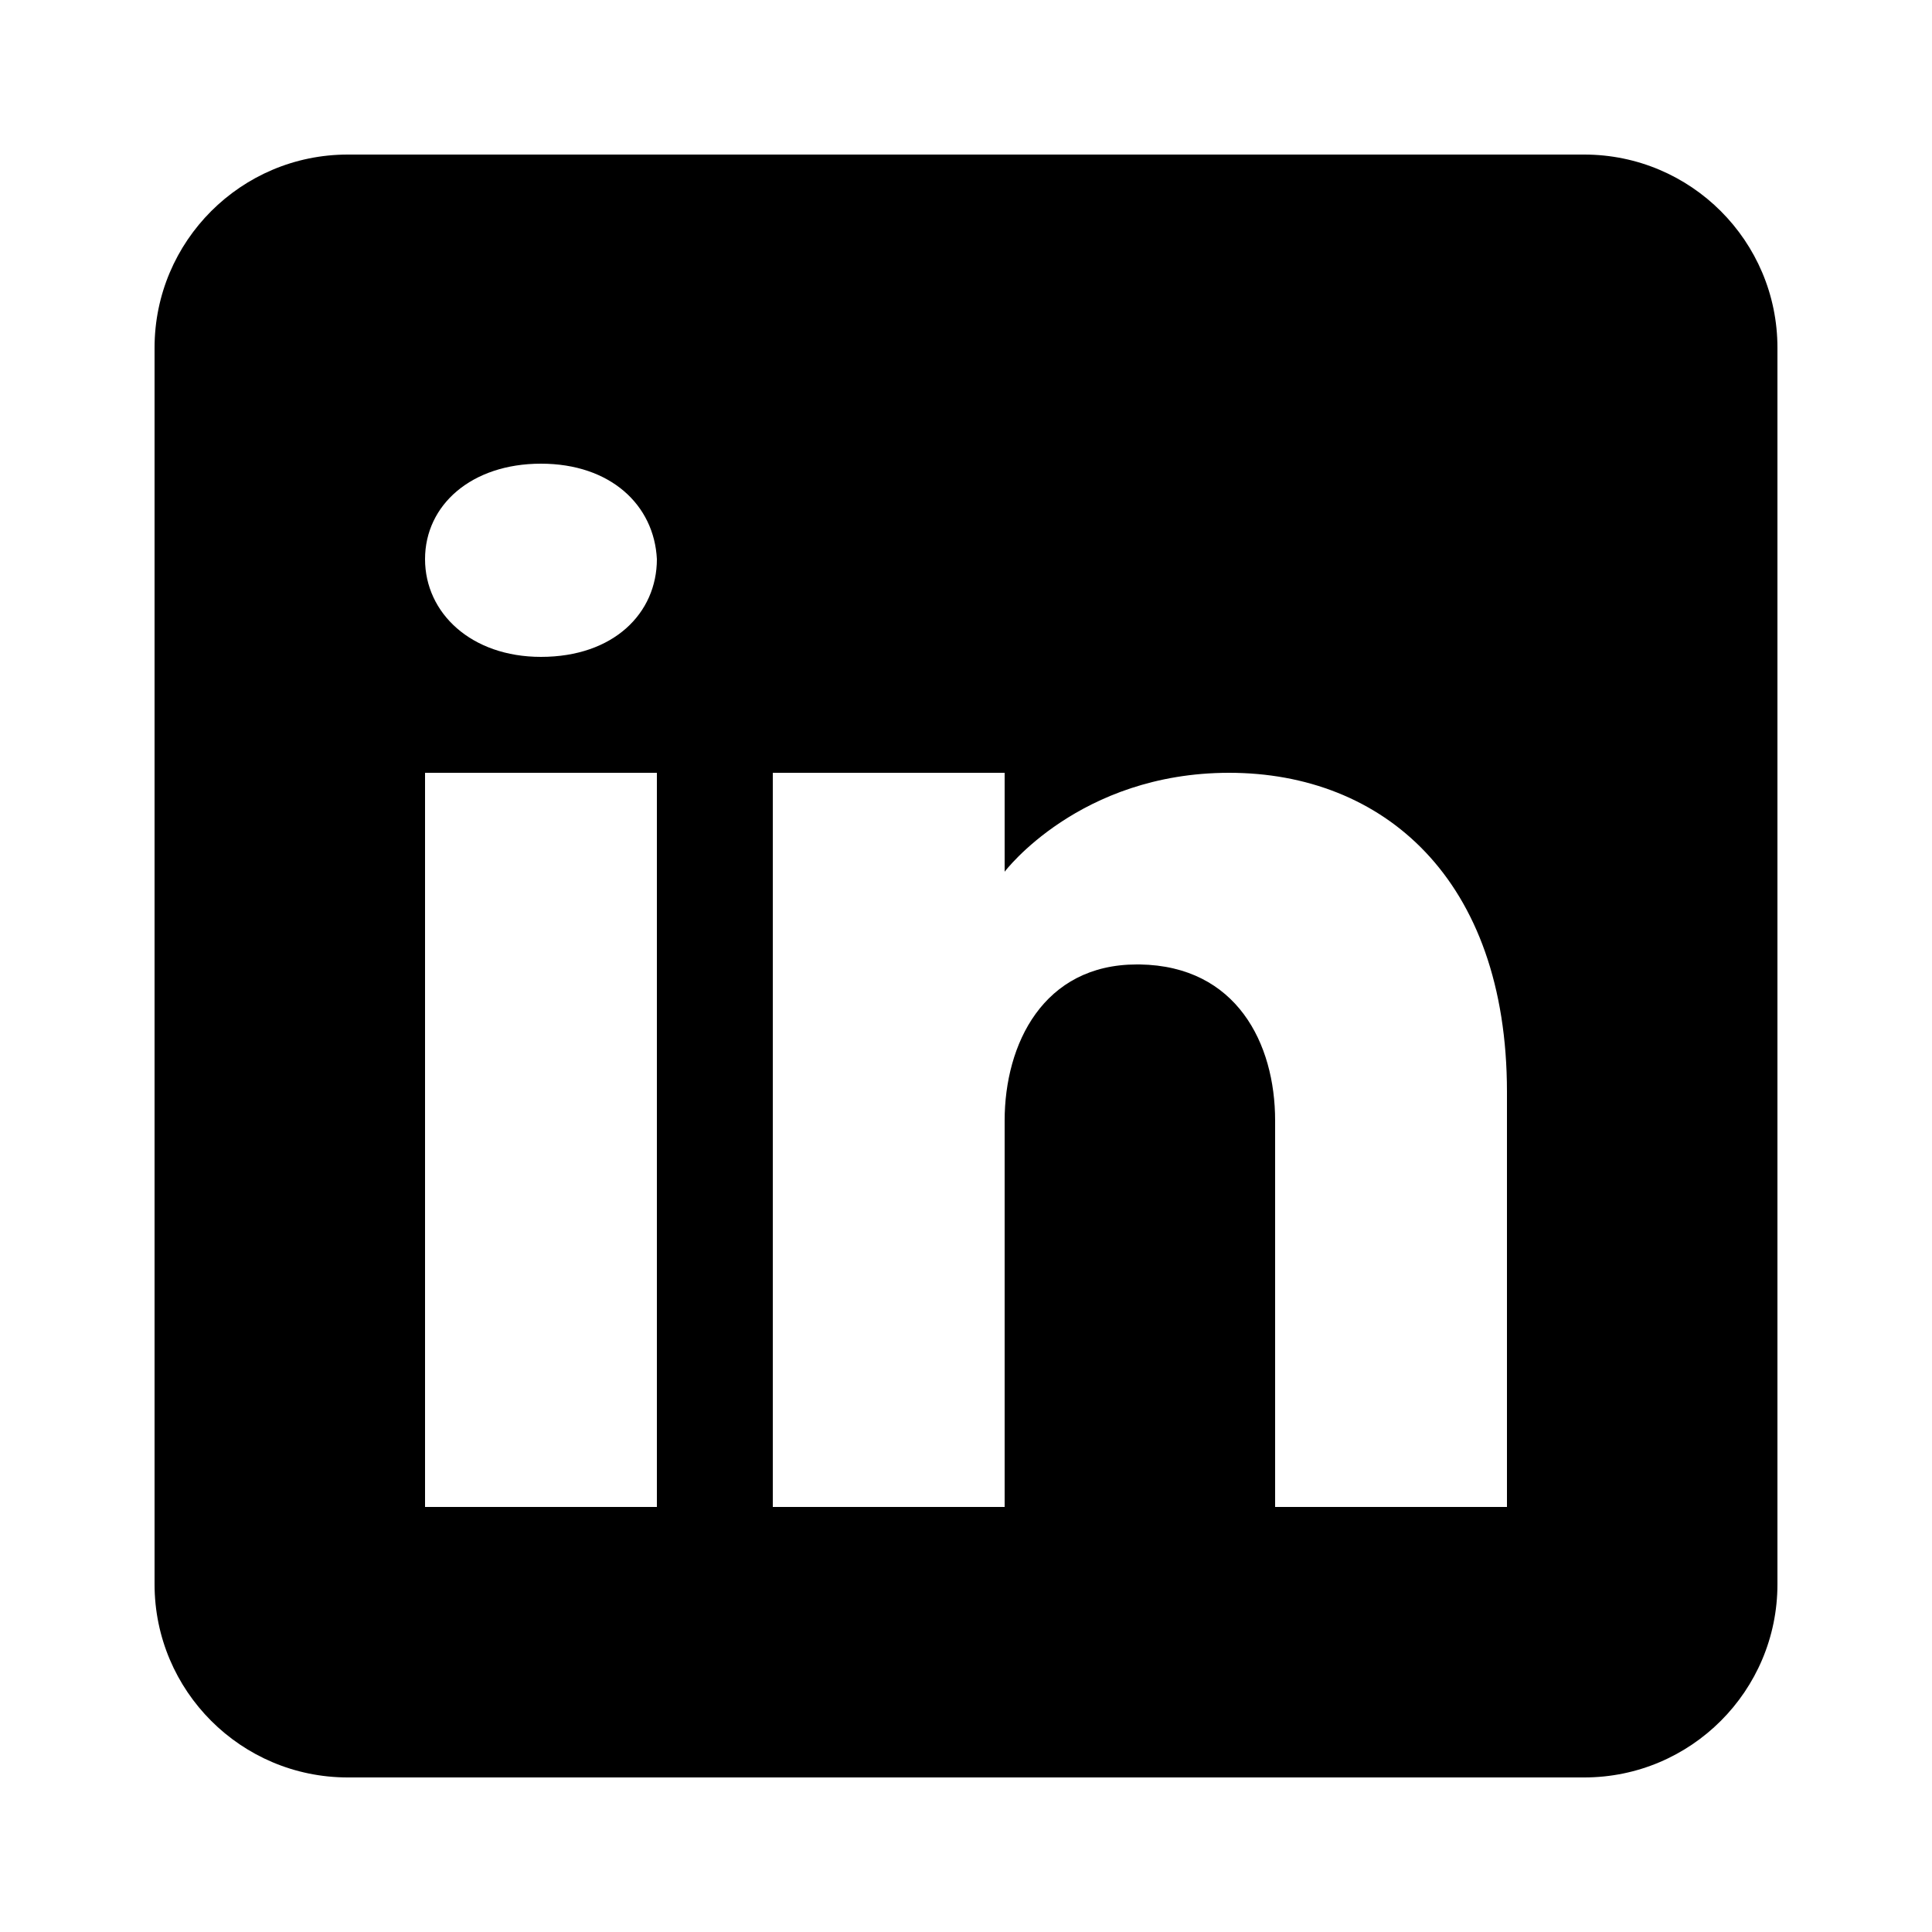
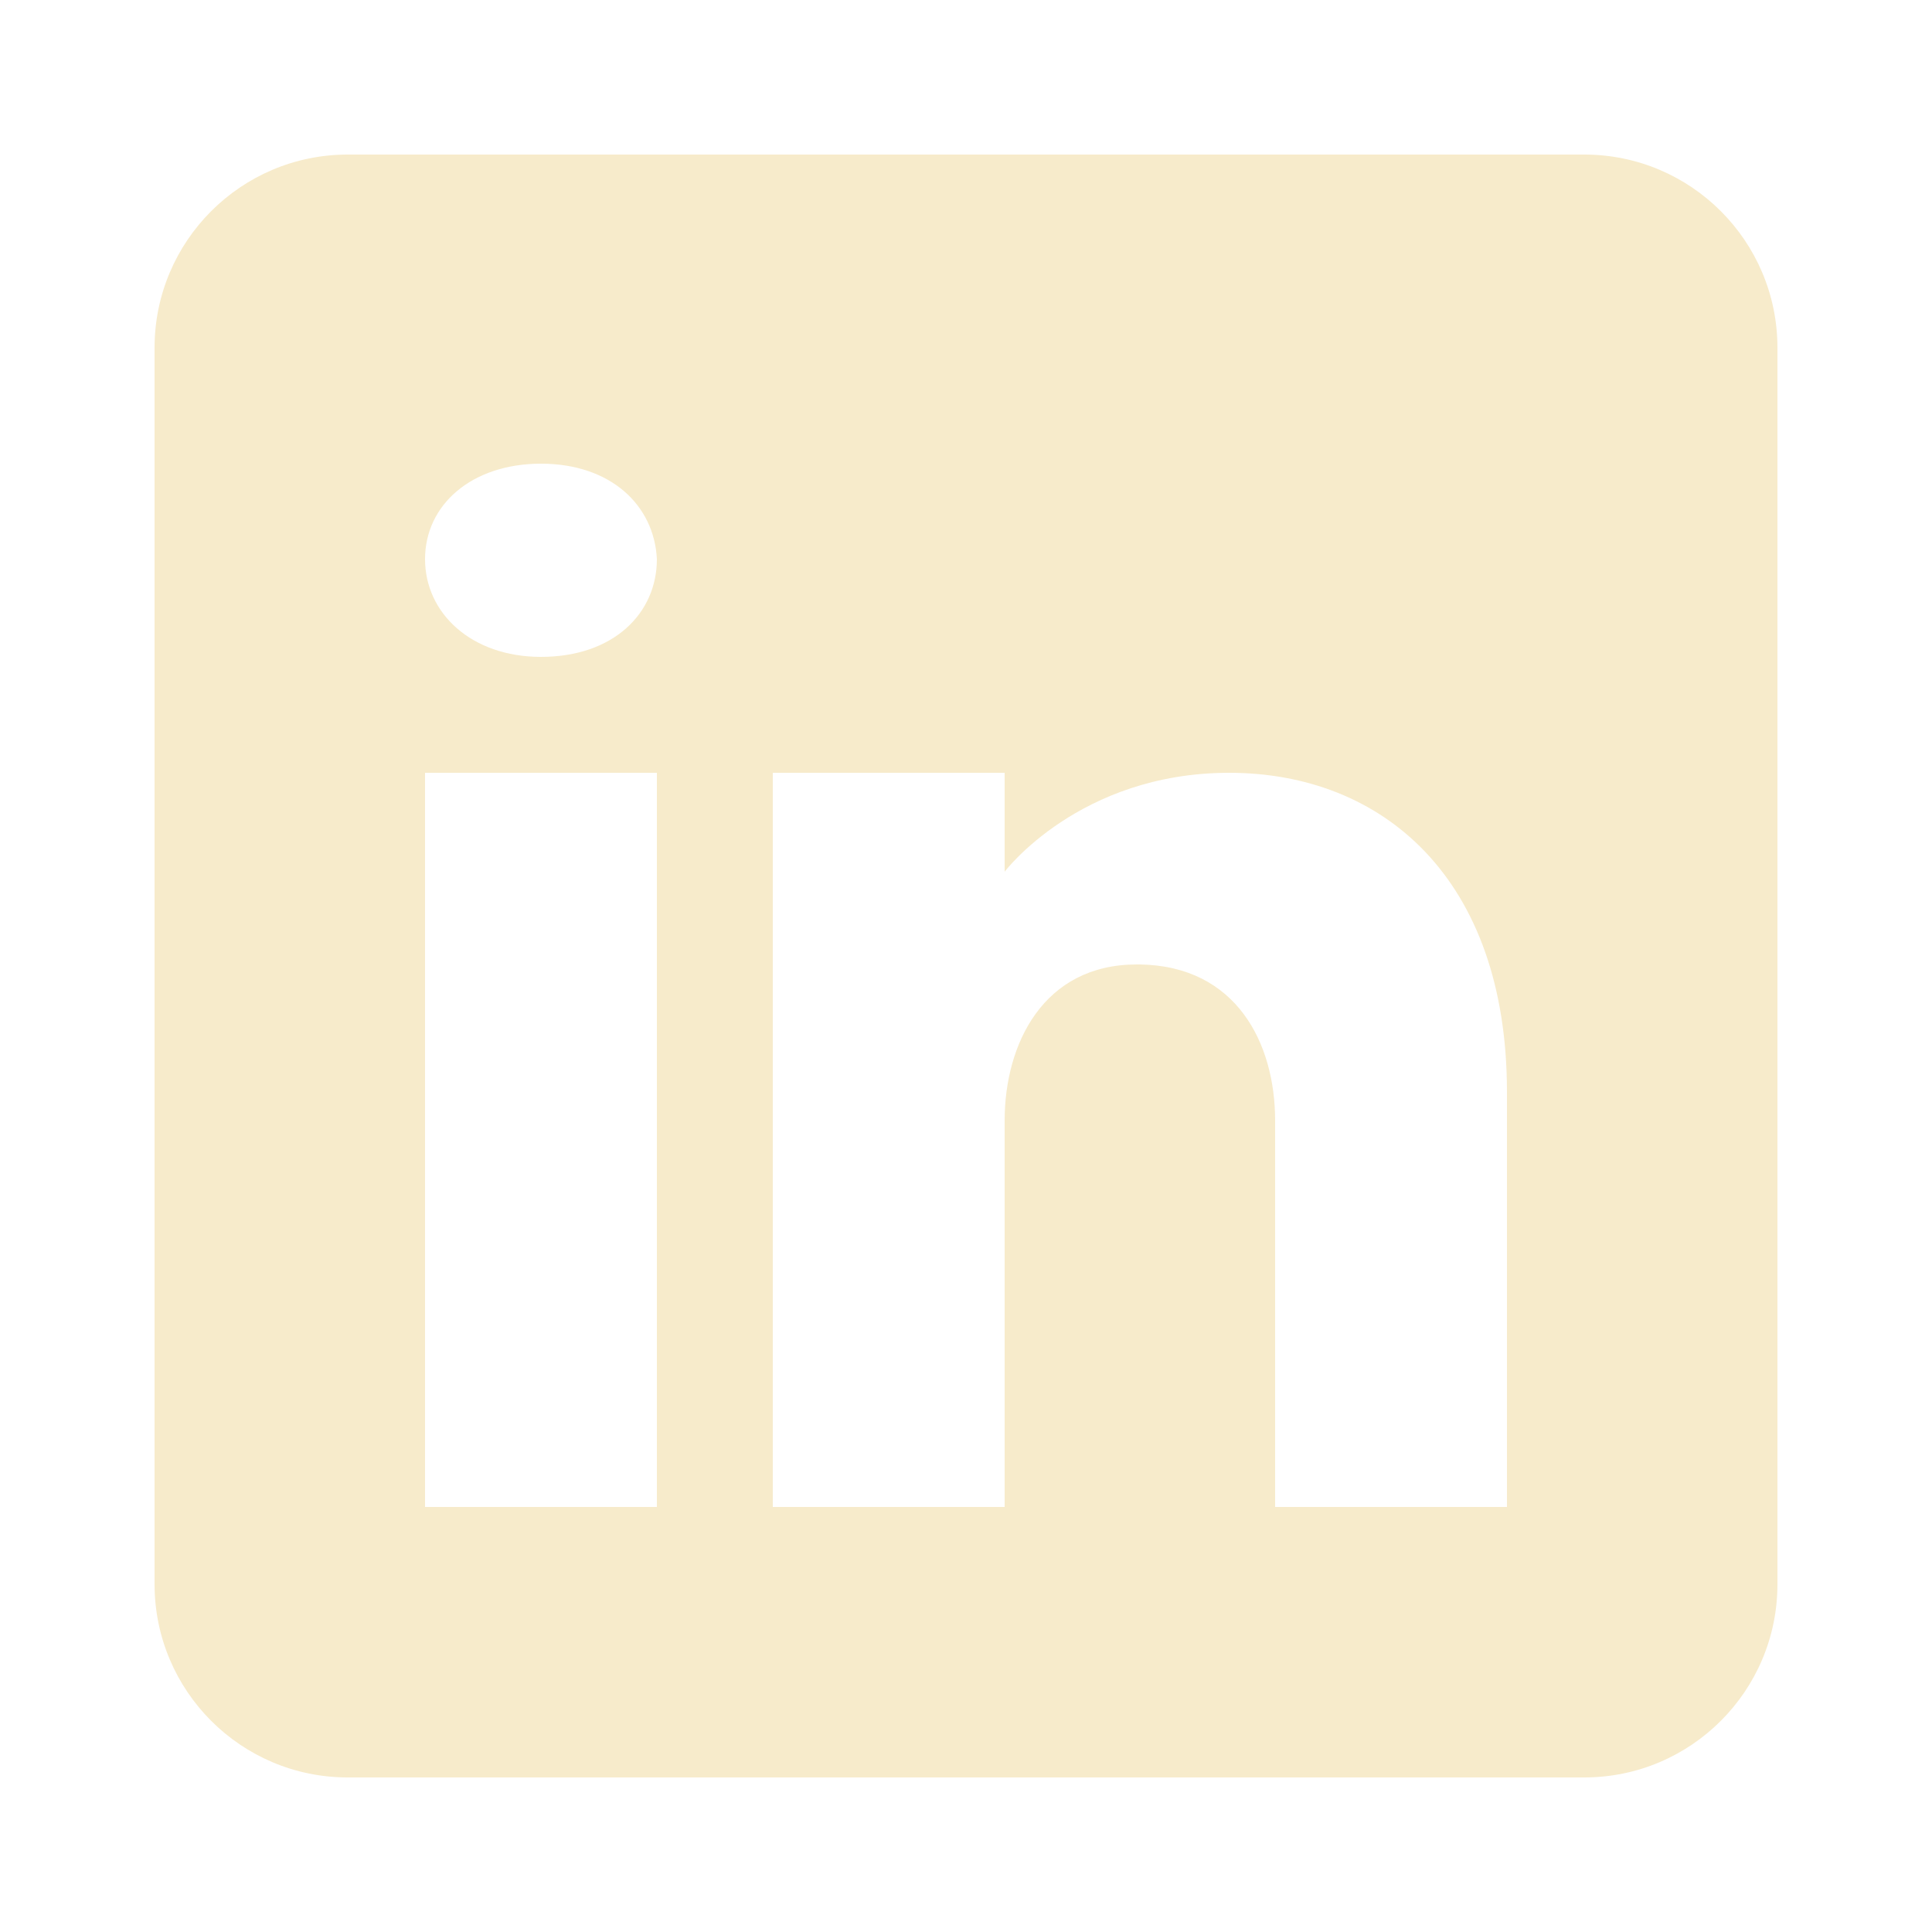
<svg xmlns="http://www.w3.org/2000/svg" viewBox="0 0 50 50" width="50px" height="50px">
-   <path d="M41,4H9C6.24,4,4,6.24,4,9v32c0,2.76,2.24,5,5,5h32c2.76,0,5-2.24,5-5V9C46,6.24,43.76,4,41,4z M17,20v19h-6V20H17z M11,14.47c0-1.4,1.2-2.47,3-2.47s2.93,1.07,3,2.47c0,1.4-1.12,2.53-3,2.53C12.2,17,11,15.87,11,14.47z M39,39h-6c0,0,0-9.26,0-10 c0-2-1-4-3.5-4.04h-0.08C27,24.96,26,27.02,26,29c0,0.91,0,10,0,10h-6V20h6v2.56c0,0,1.93-2.56,5.81-2.56 c3.97,0,7.19,2.73,7.19,8.26V39z" />
+   <path d="M41,4H9C6.24,4,4,6.24,4,9v32c0,2.76,2.24,5,5,5h32c2.76,0,5-2.24,5-5V9C46,6.24,43.76,4,41,4z M17,20v19h-6V20H17z M11,14.47c0-1.4,1.2-2.47,3-2.47s2.93,1.07,3,2.47c0,1.4-1.12,2.53-3,2.53C12.2,17,11,15.87,11,14.47z M39,39h-6c0,0,0-9.26,0-10 c0-2-1-4-3.5-4.04h-0.08C27,24.96,26,27.02,26,29c0,0.91,0,10,0,10h-6V20h6v2.56c0,0,1.93-2.56,5.81-2.56 c3.97,0,7.19,2.73,7.19,8.26V39z" fill="#f7ebcb" />
</svg>
